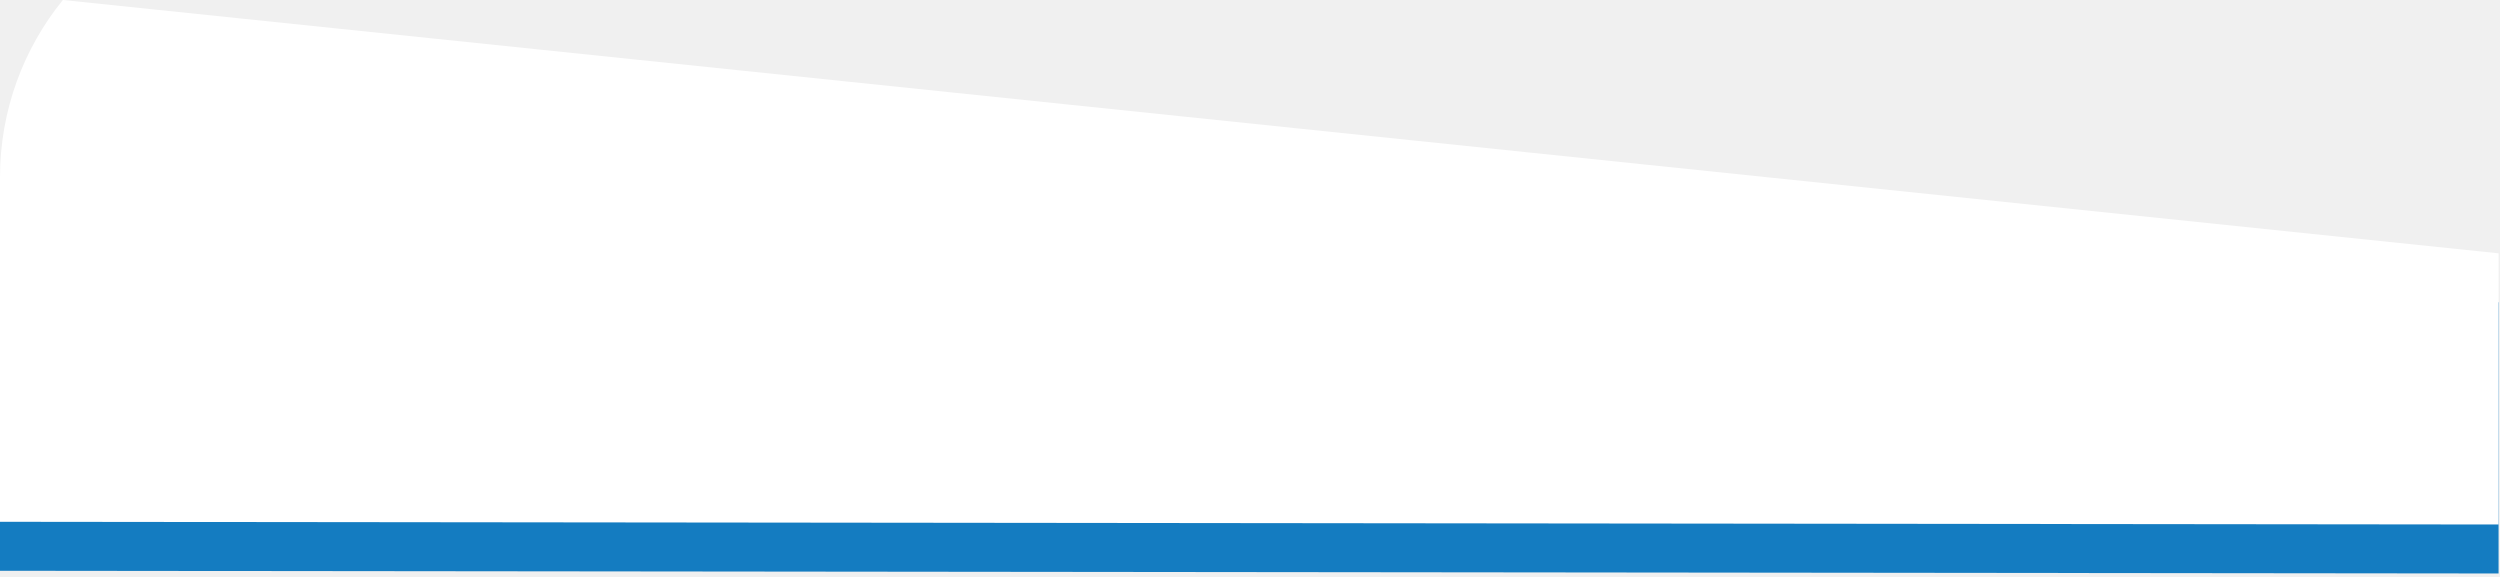
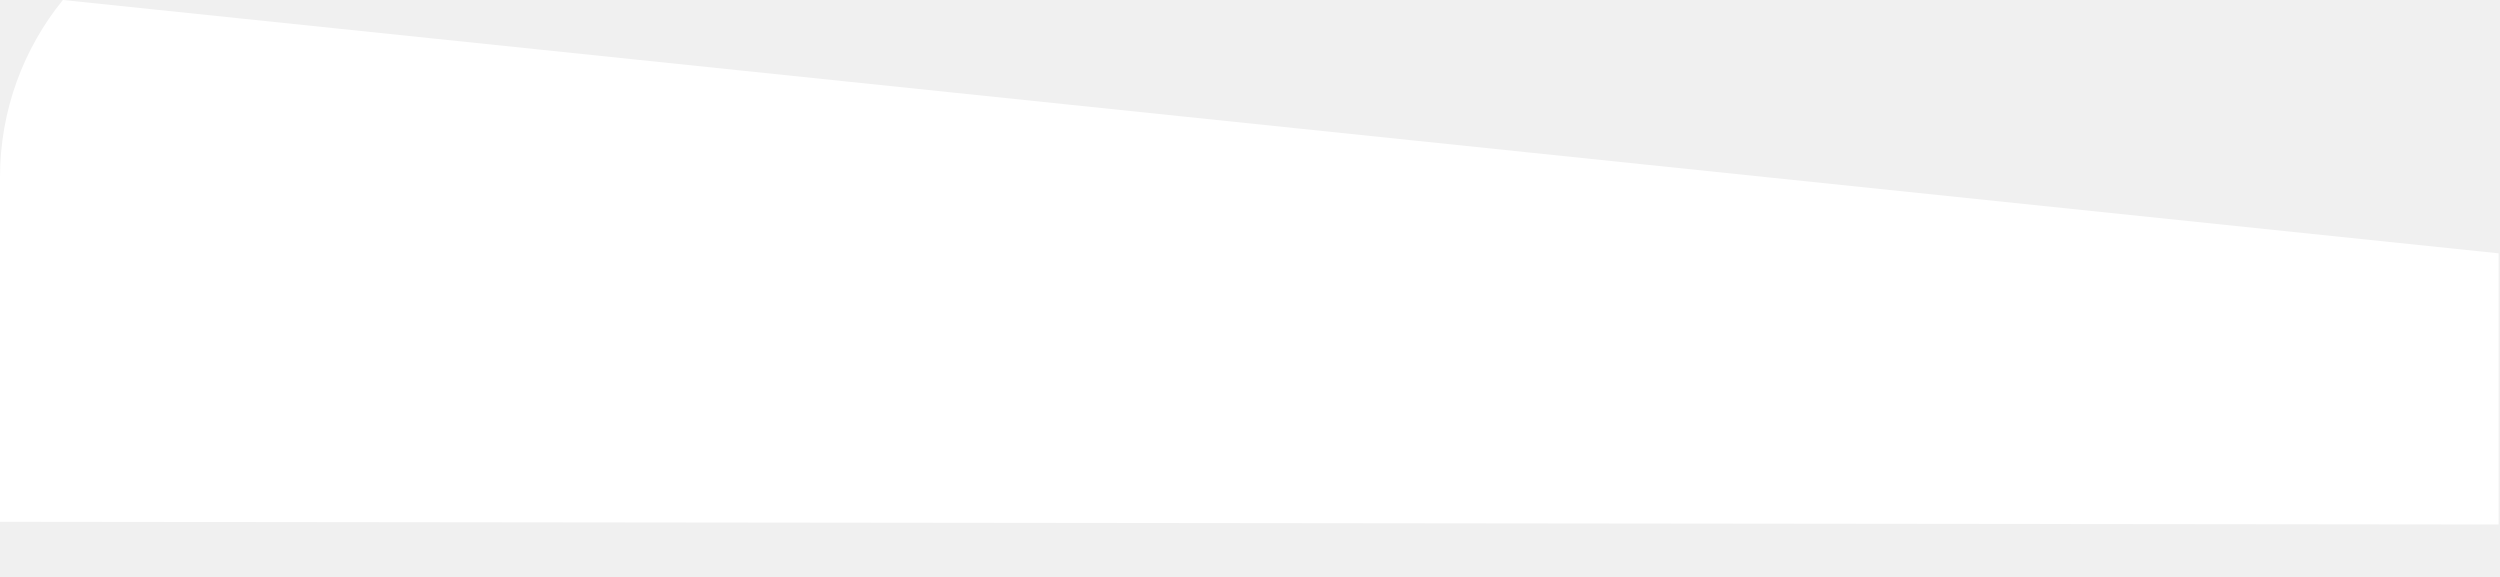
<svg xmlns="http://www.w3.org/2000/svg" width="100%" height="100%" viewBox="0 0 638 147" version="1.1" xml:space="preserve" style="fill-rule:evenodd;clip-rule:evenodd;stroke-linejoin:round;stroke-miterlimit:2;">
  <g>
-     <path d="M0,145.661l0,-87.903c0,-17.144 6.012,-32.895 16.042,-45.258l621.593,64.652l0,69.199l-637.635,-0.69Z" style="fill:#147cc1;" />
-     <path d="M0,133.161l0,-87.903c0,-17.144 6.012,-32.895 16.042,-45.258l621.593,64.652l0,69.199l-637.635,-0.69Z" style="fill:#fff;" />
+     <path d="M0,133.161L0,45.258C0,28.114 6.012,12.363 16.042,-0L637.635,64.652L637.635,133.851L0,133.161Z" style="fill:white;" />
  </g>
</svg>
